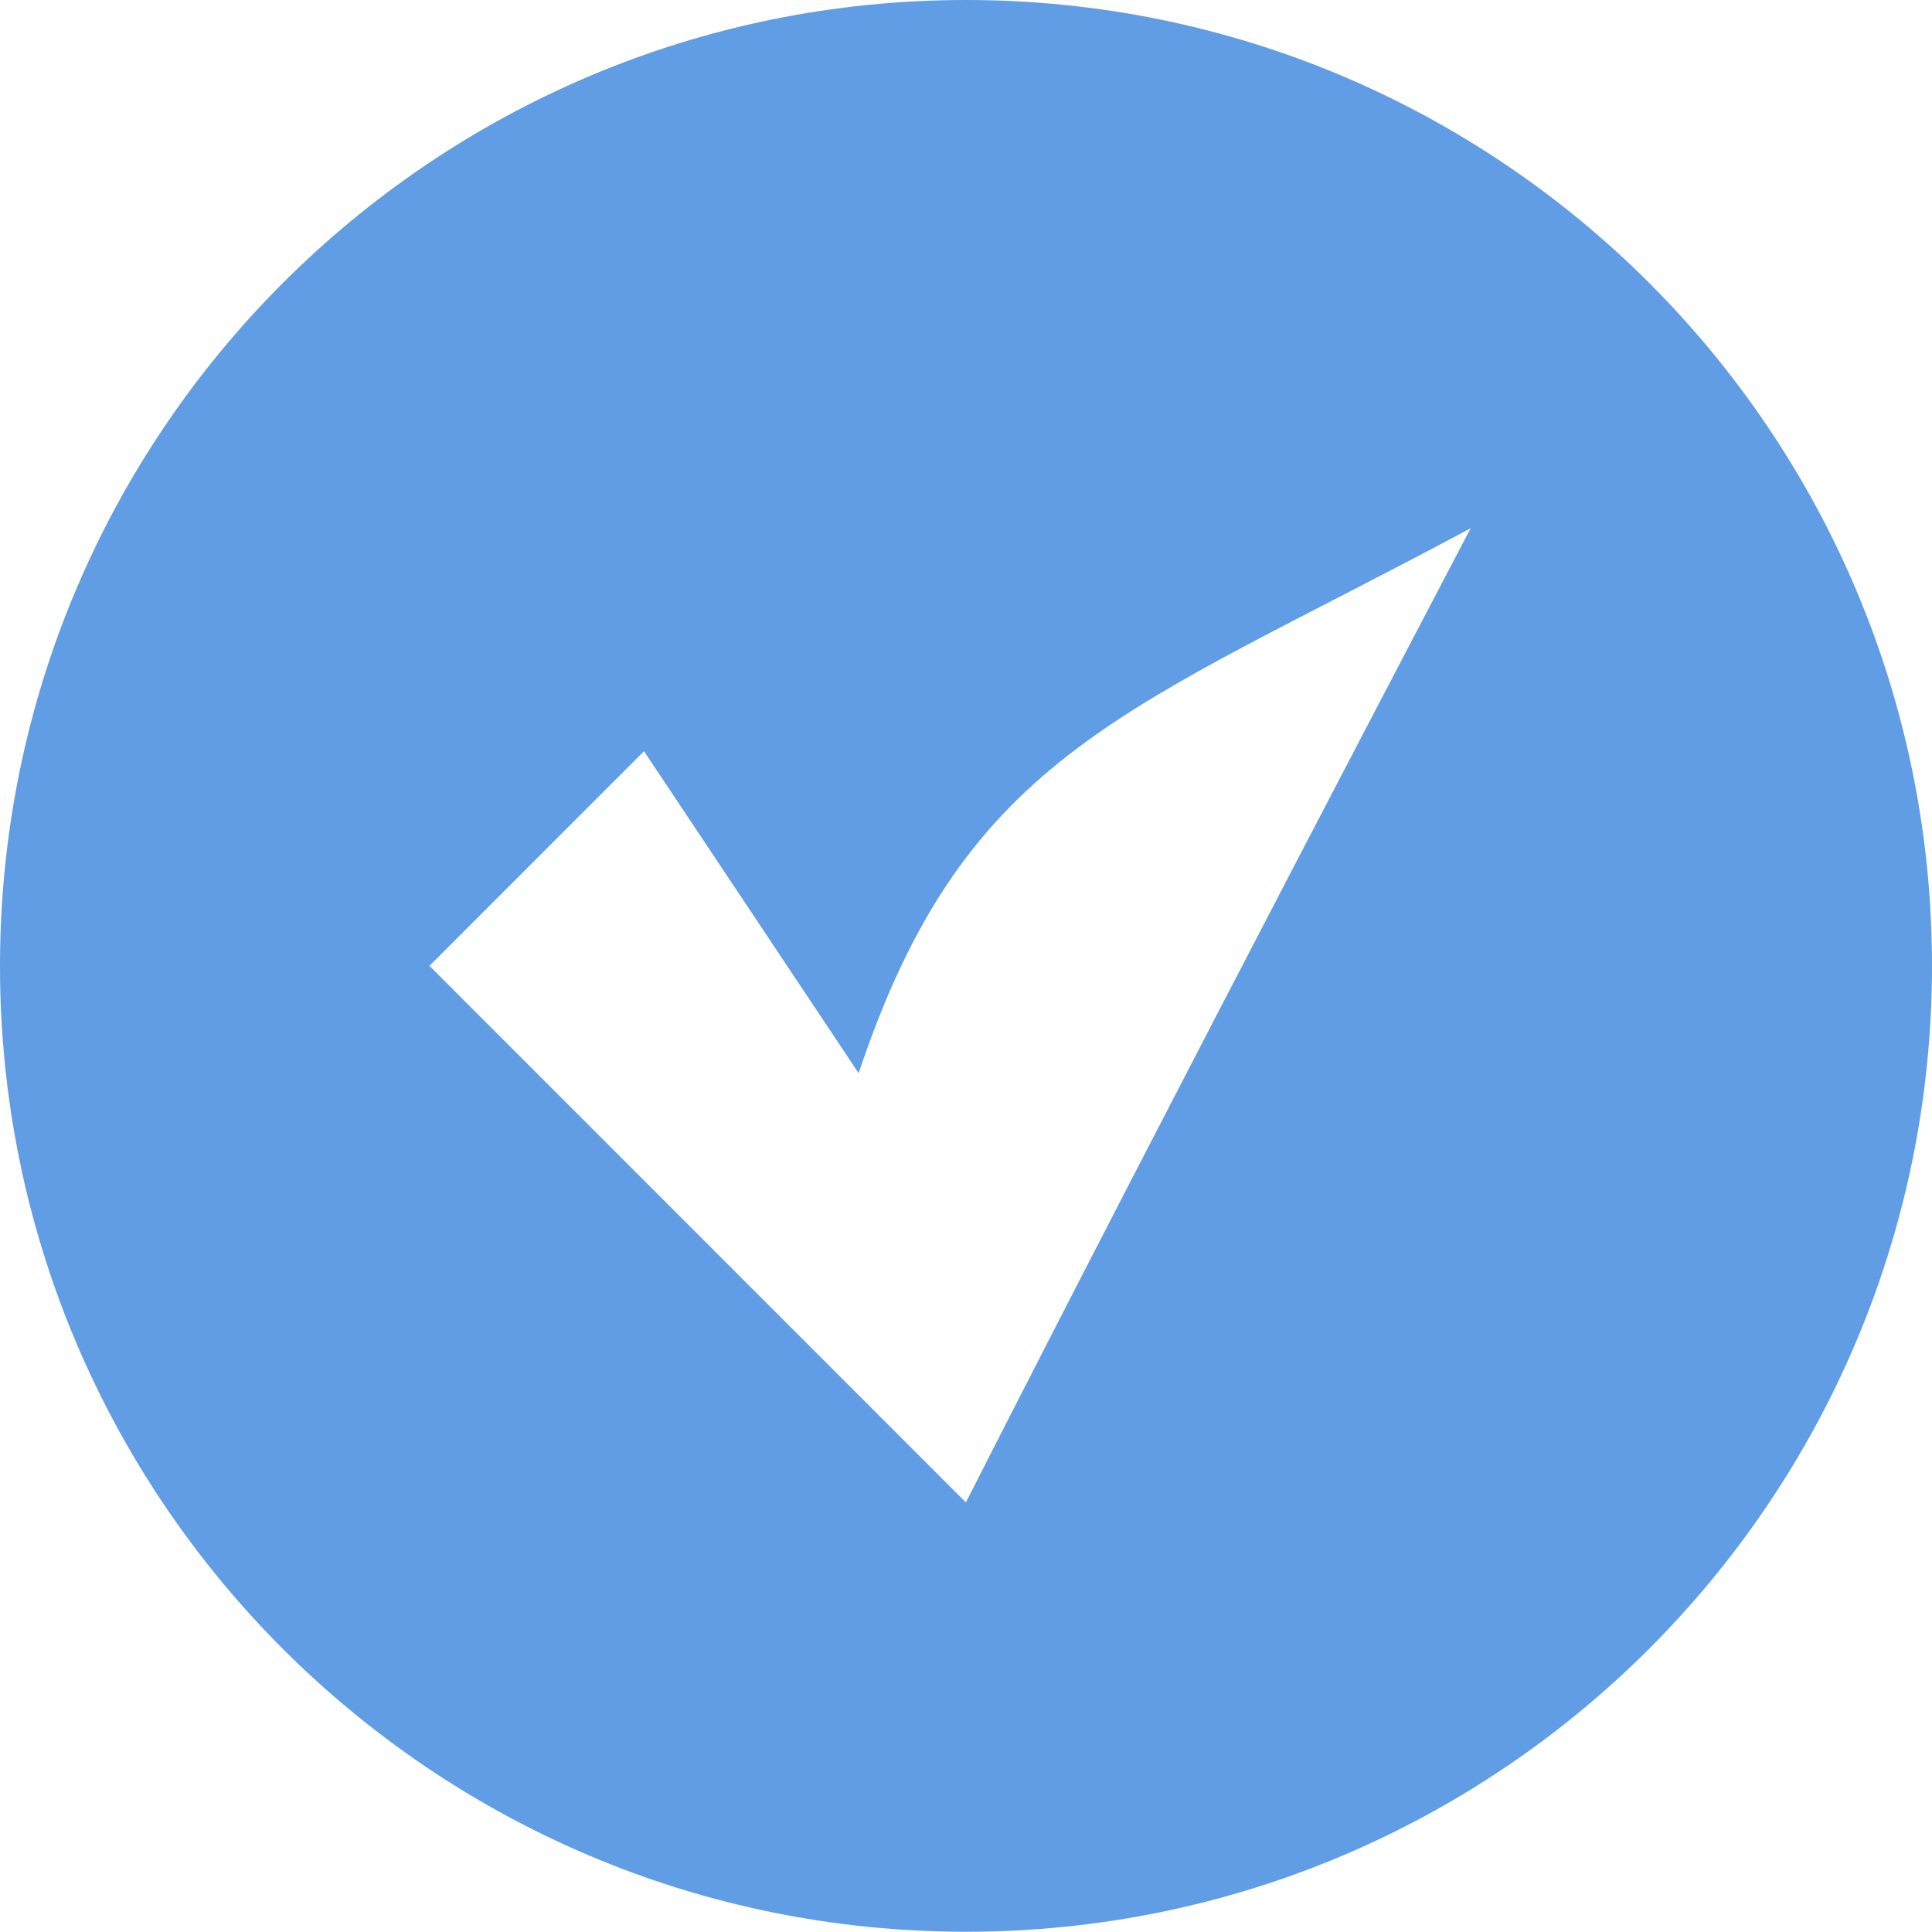
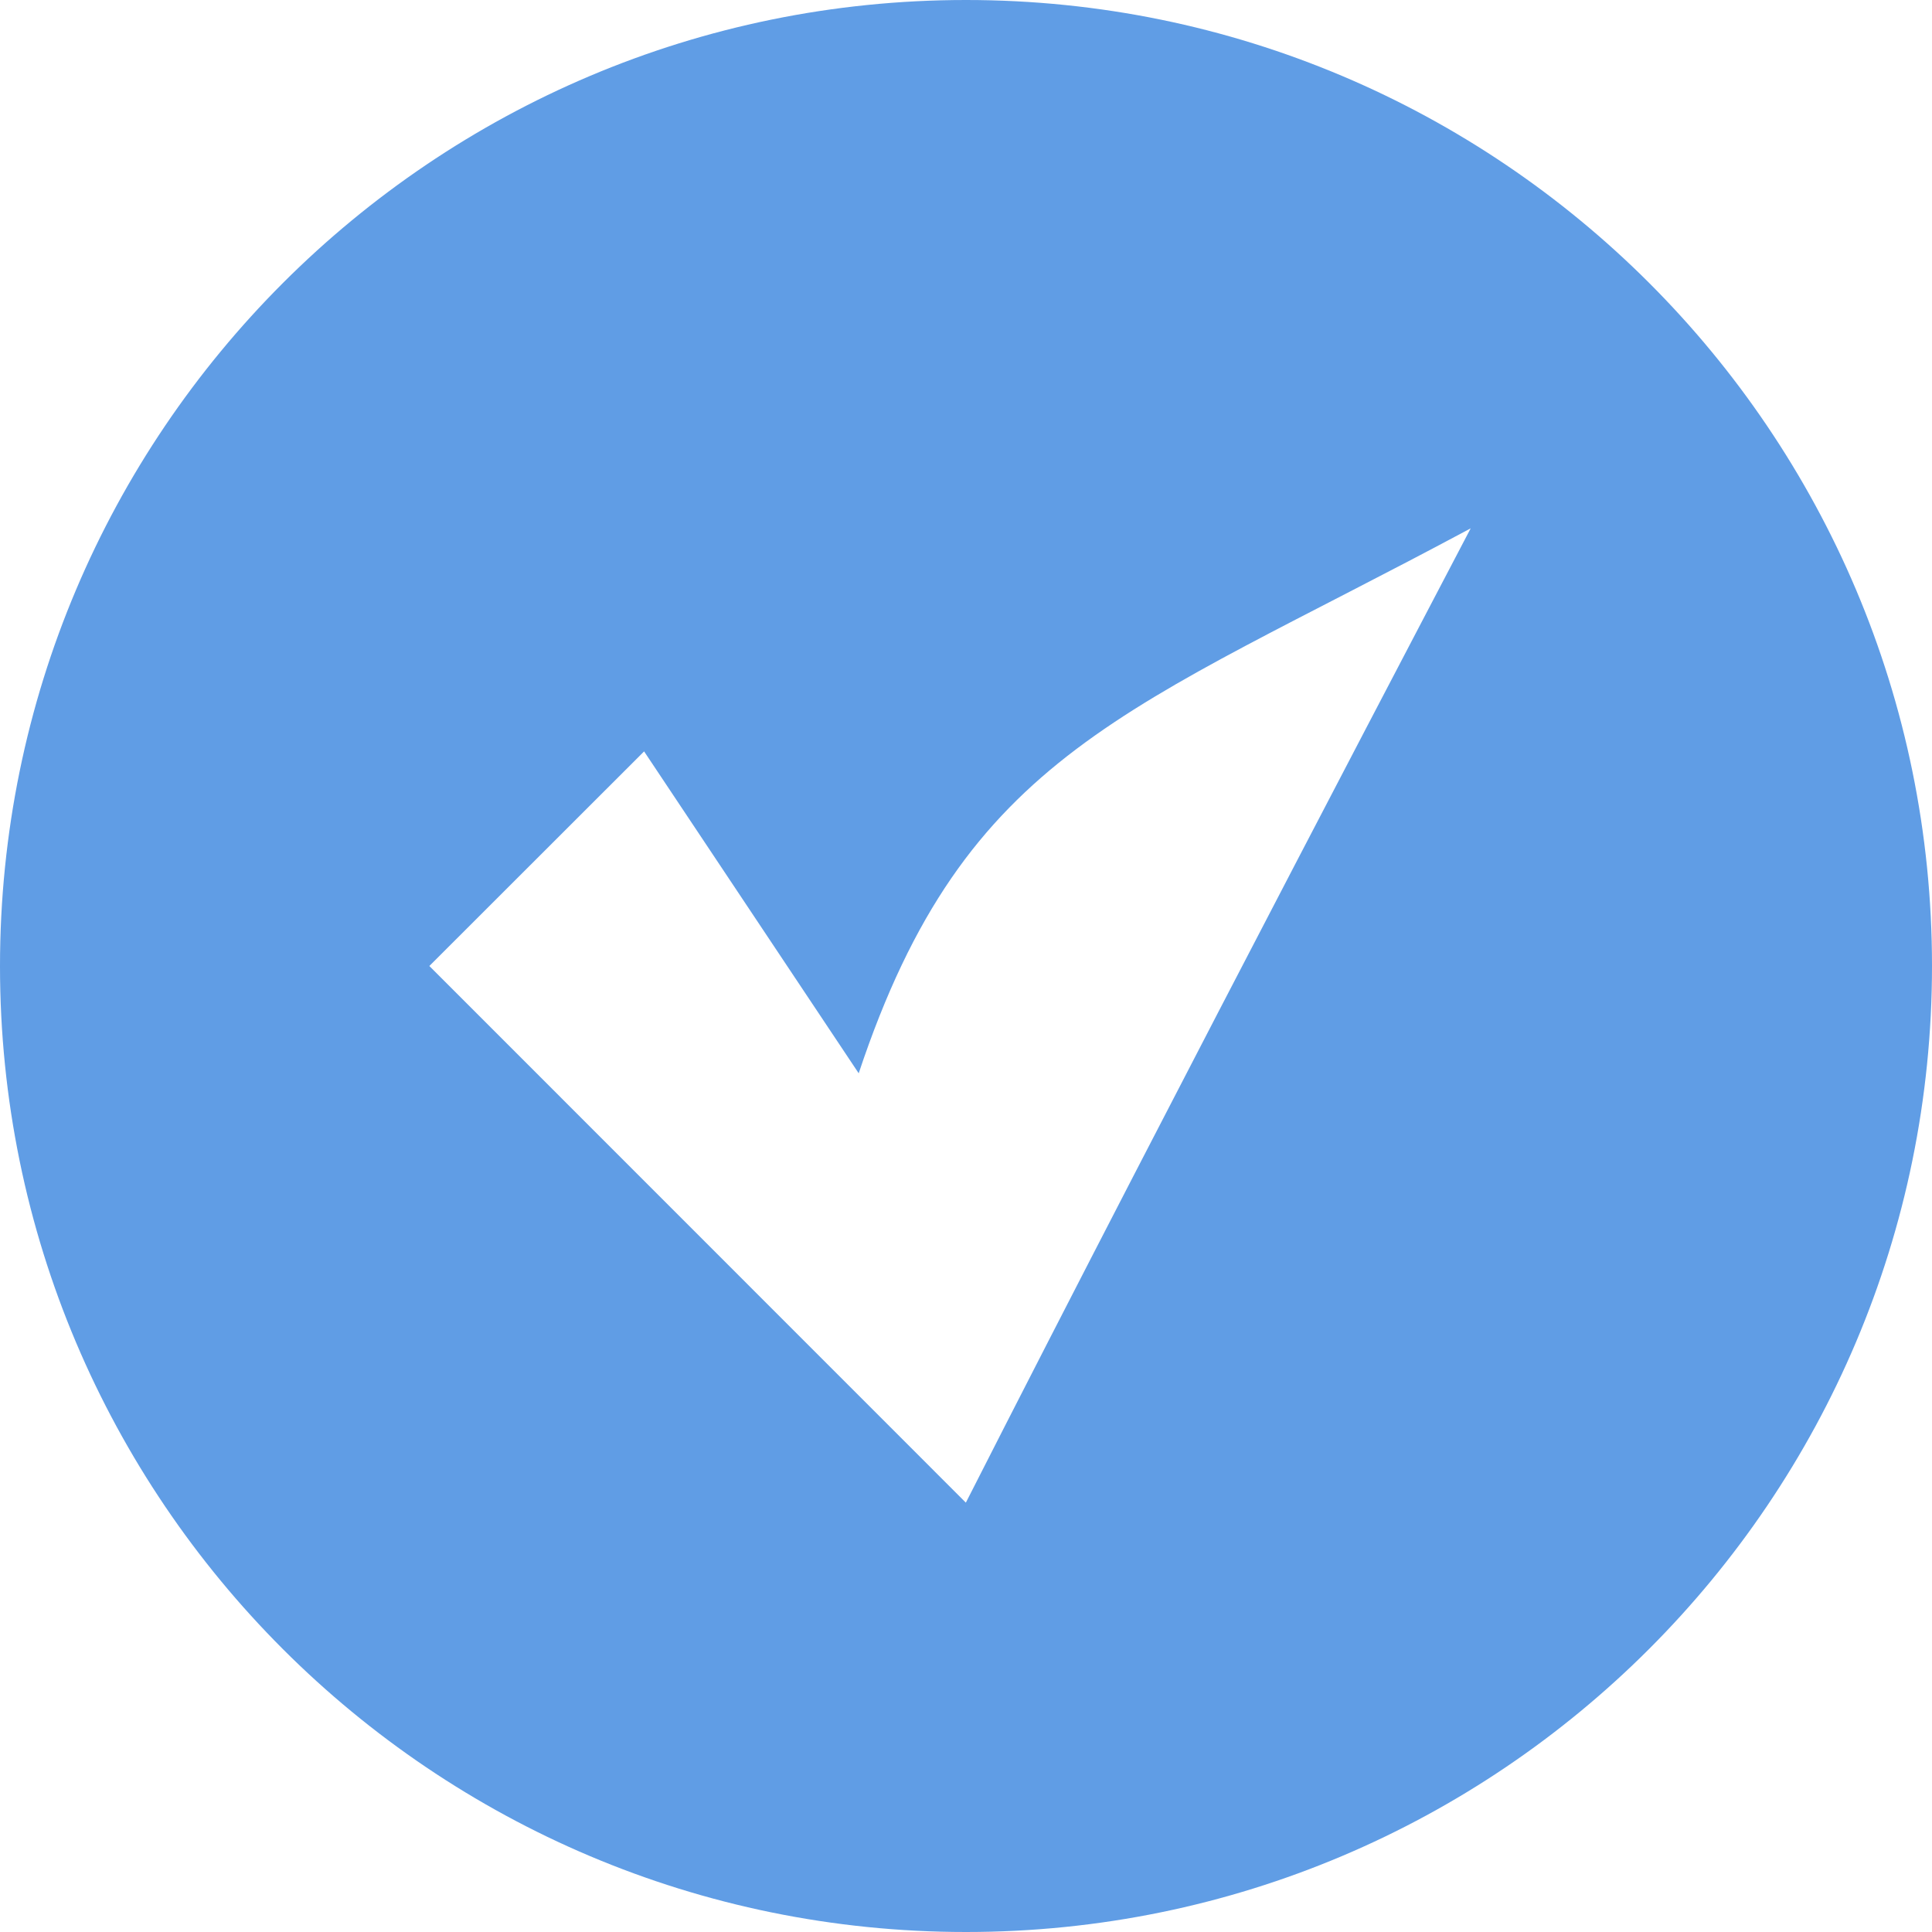
- <svg xmlns="http://www.w3.org/2000/svg" width="16.002" height="16" viewBox="0 0 16.002 16">
-   <path fill="#609DE5" fill-rule="evenodd" d="M8.001,0 C3.583,0 0,3.581 0,8.001 C0,12.421 3.583,16 8.001,16 C12.419,16 16.002,12.419 16.002,7.999 C16.002,3.579 12.419,0 8.001,0 Z M8,12.444 L3.557,8 L5.334,6.222 L7.112,8.889 C8,6.222 9.342,5.899 12.181,4.375 C12.182,4.375 9.735,9.03 8,12.444 Z" />
+ <svg xmlns="http://www.w3.org/2000/svg" width="13" height="13" viewBox="0 0 13 13">
+   <path fill="#609DE5" fill-rule="evenodd" d="M6.5,0 C2.911,0 0,2.91 0,6.501 C0,10.092 2.911,13 6.5,13 C10.089,13 13,10.09 13,6.499 C13,2.908 10.089,0 6.5,0 Z M6.499,10.111 L2.889,6.5 L4.334,5.056 L5.778,7.222 C6.499,5.056 7.589,4.793 9.896,3.555 C9.897,3.555 7.909,7.337 6.499,10.111 Z" />
</svg>
